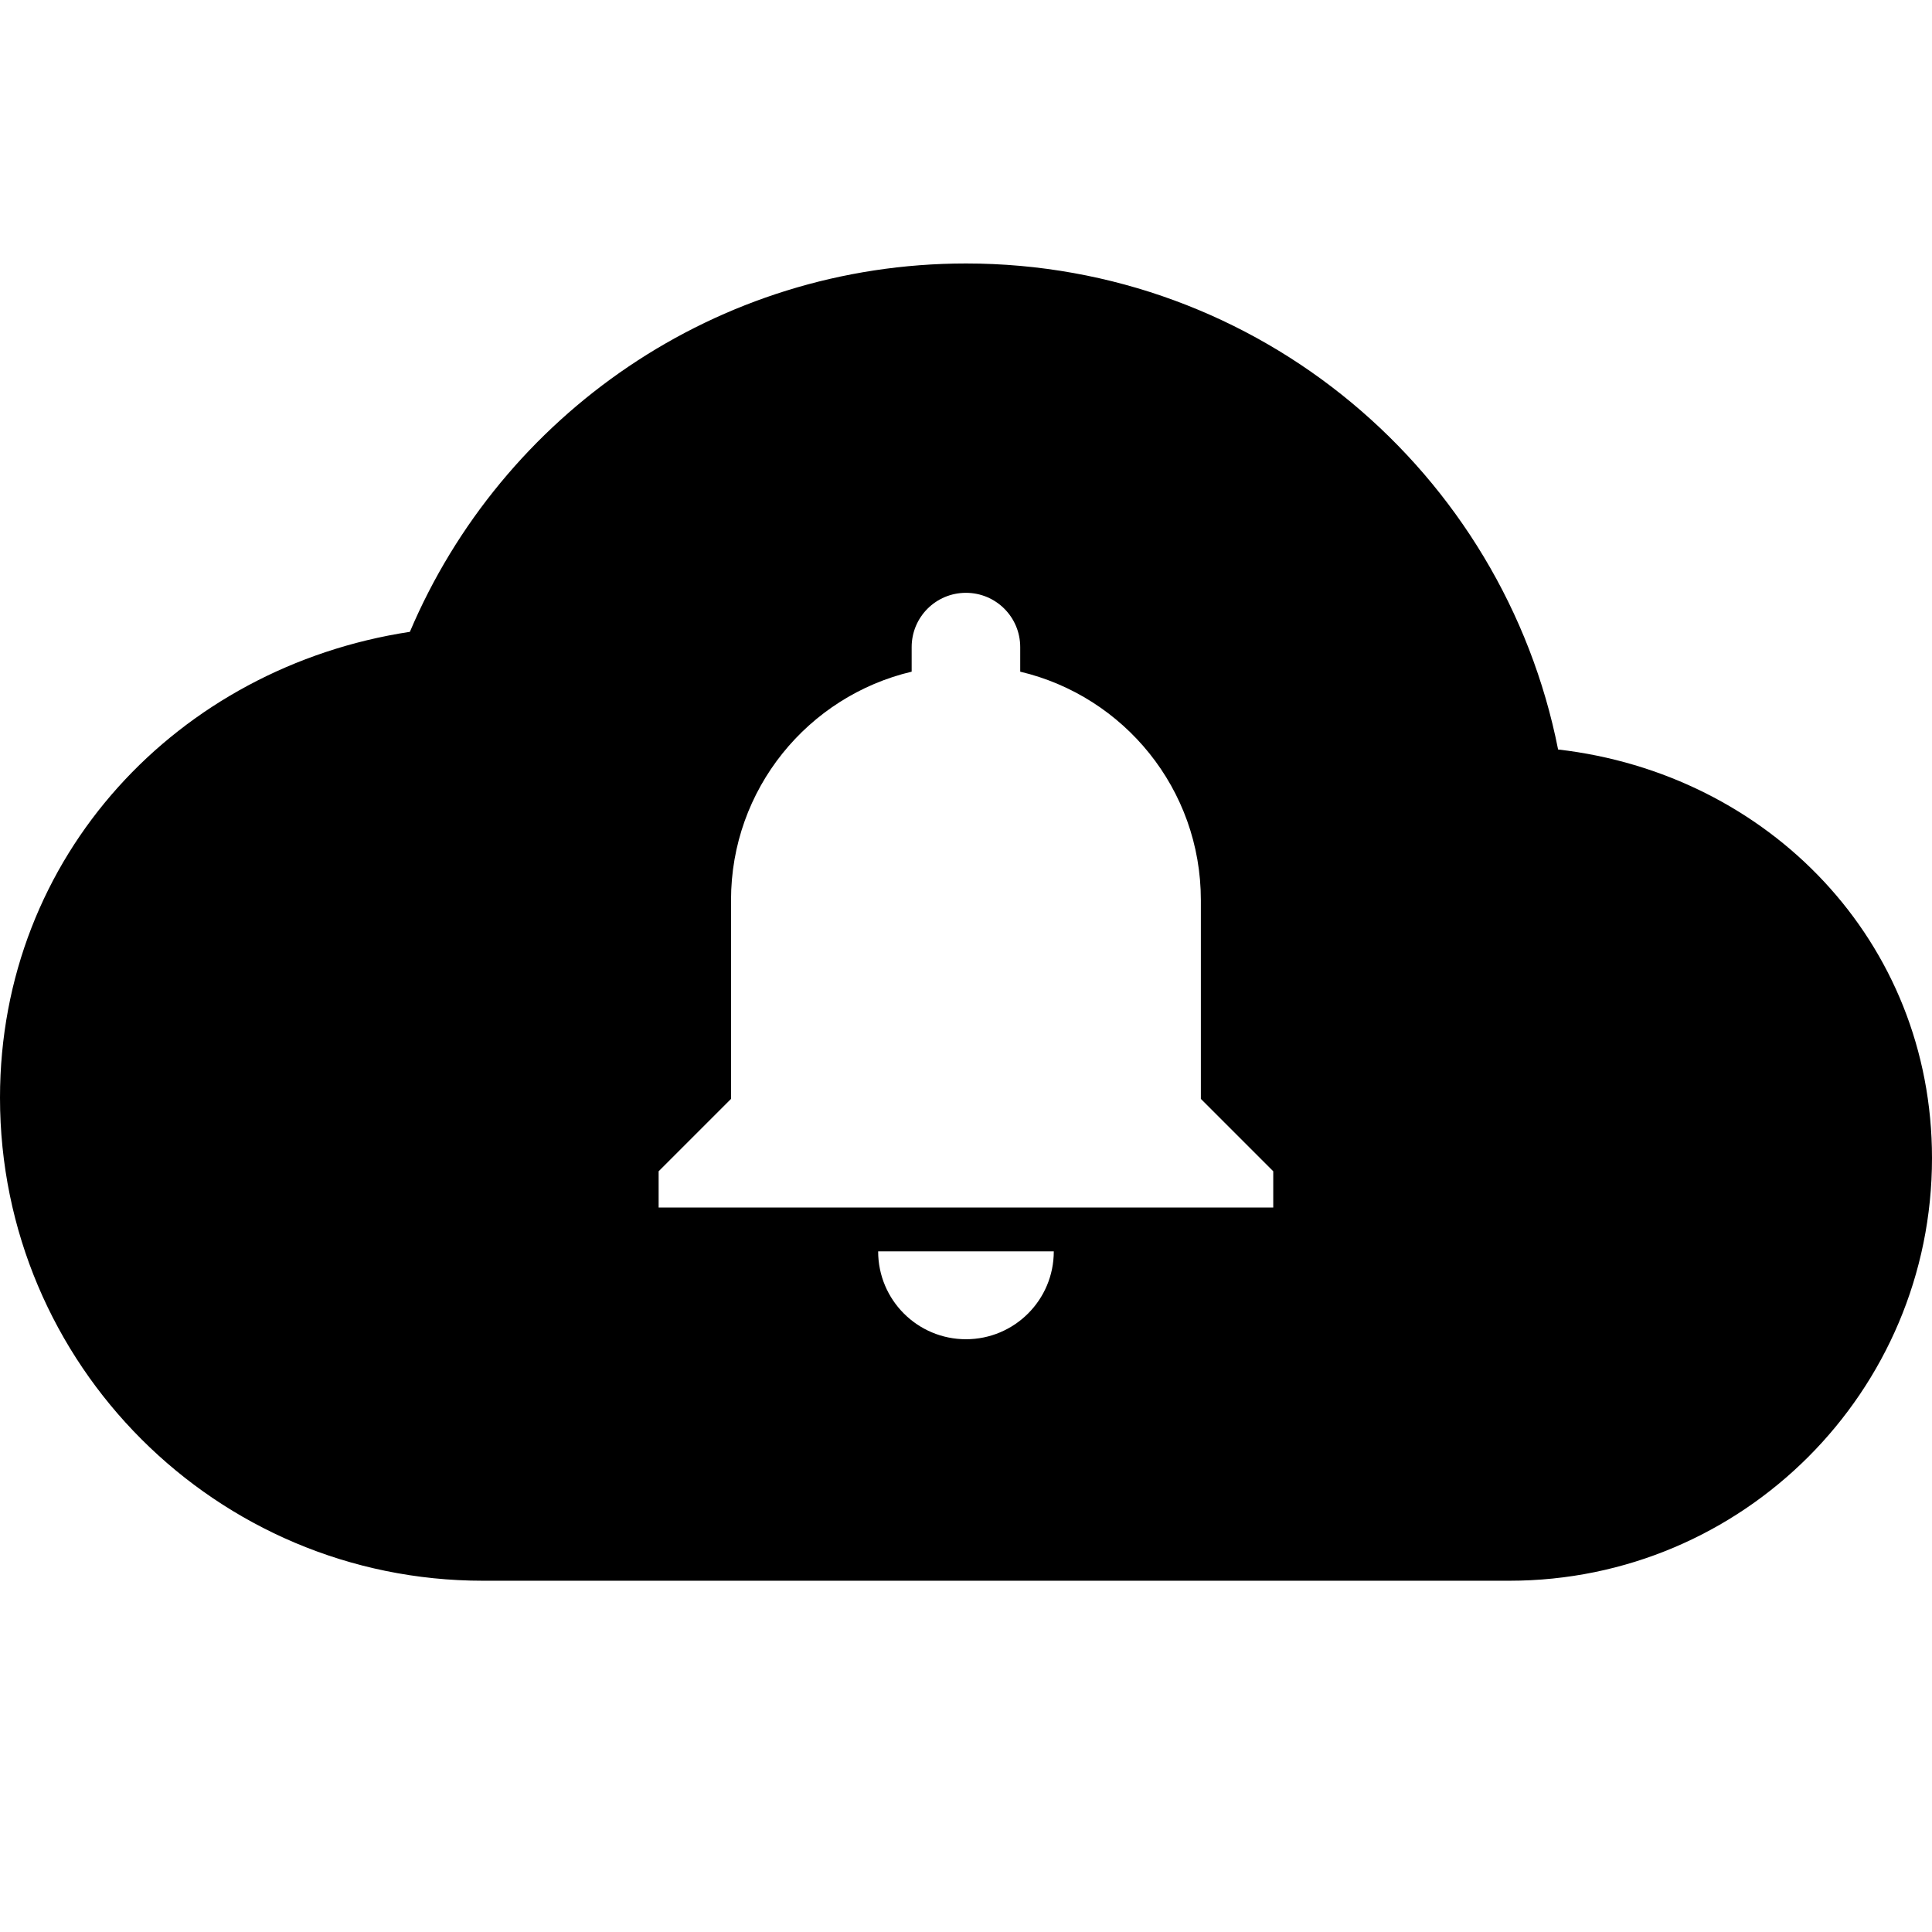
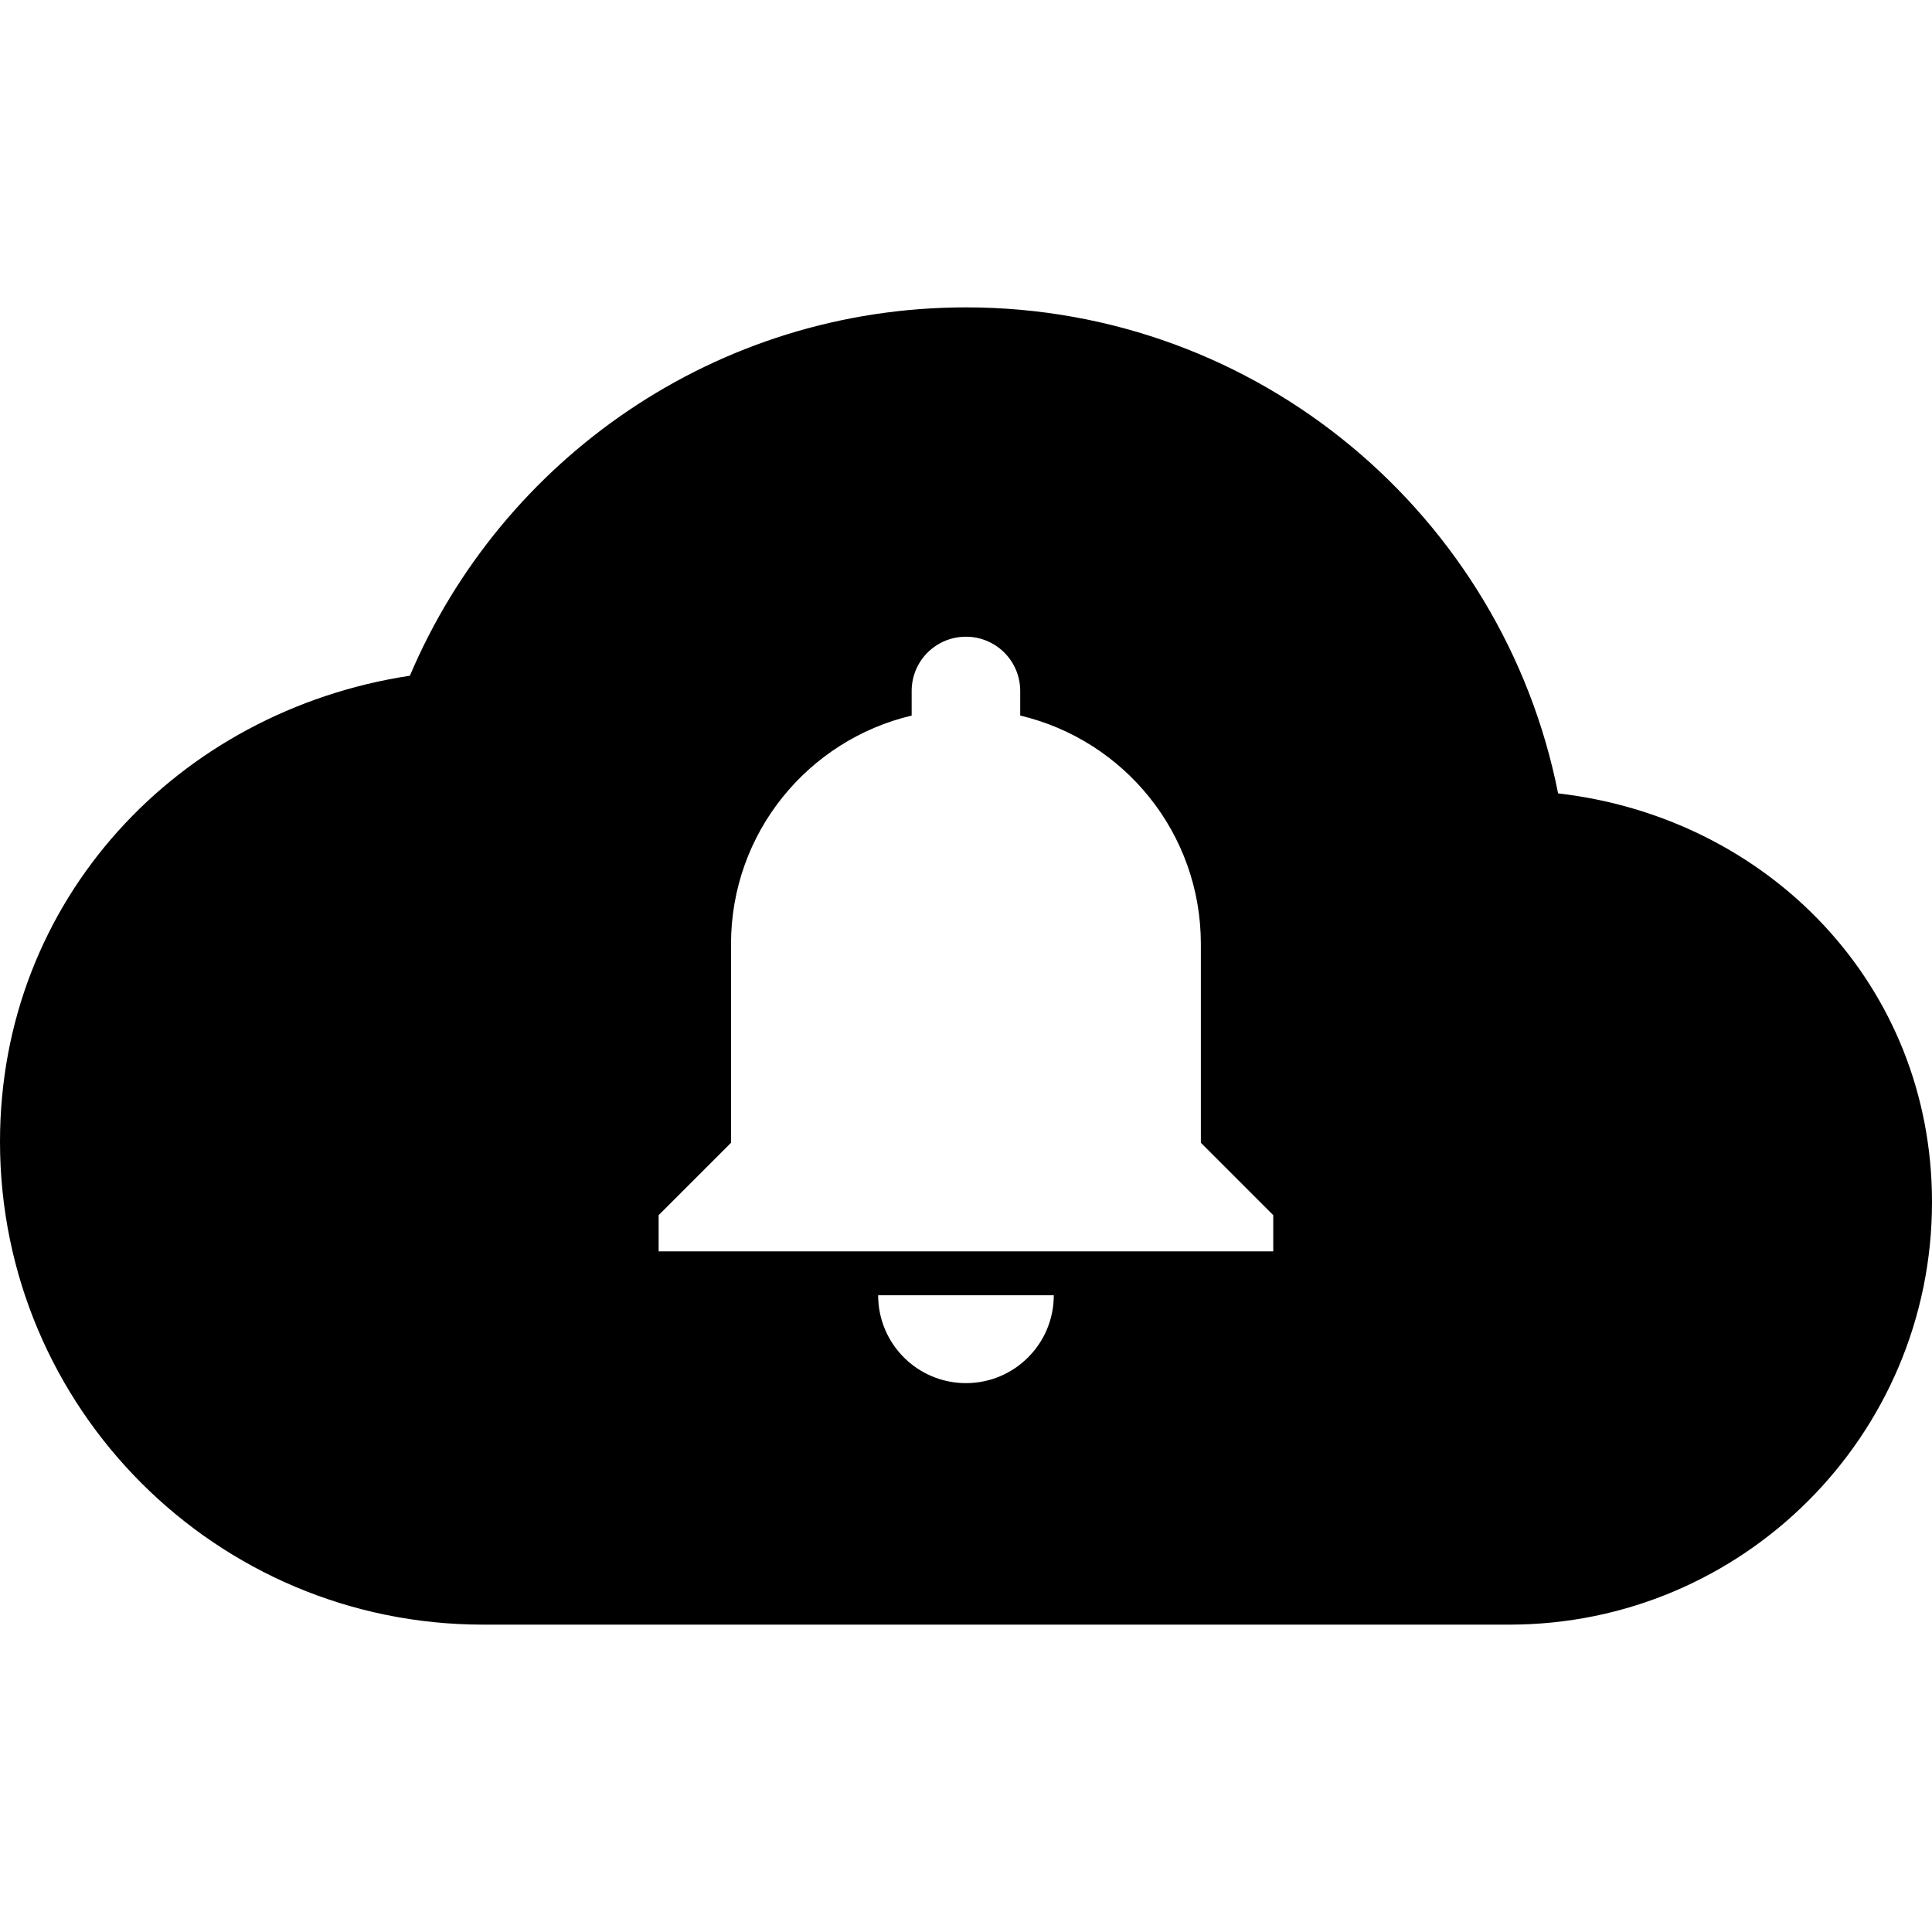
<svg xmlns="http://www.w3.org/2000/svg" version="1.1" width="32" height="32" viewBox="0 0 32 32">
-   <path d="M25.807 12.414c-0.907-4.589-4.952-8.050-9.807-8.050-4.14 0-7.691 2.516-9.211 6.101-3.842 0.585-6.789 3.711-6.789 7.717 0 4.418 3.582 8 8 8 0 0 16.969 0 17 0 3.866 0 7-3.134 7-7 0-3.593-2.708-6.368-6.193-6.768zM16 22.182c-0.804 0-1.455-0.651-1.455-1.455h2.909c0 0.804-0.651 1.455-1.455 1.455zM21.091 20h-10.182v-0.6l1.199-1.199v-3.292c0-1.838 1.273-3.377 2.992-3.784v-0.407c0-0.498 0.402-0.899 0.899-0.899s0.899 0.402 0.899 0.899v0.407c1.72 0.407 2.992 1.946 2.992 3.784v3.292l1.199 1.199v0.6z" />
+   <g transform="translate(0 0.727)">
+     <path d="M25.807 12.414c-0.907-4.589-4.952-8.050-9.807-8.050-4.14 0-7.691 2.516-9.211 6.101-3.842 0.585-6.789 3.711-6.789 7.717 0 4.418 3.582 8 8 8 0 0 16.969 0 17 0 3.866 0 7-3.134 7-7 0-3.593-2.708-6.368-6.193-6.768zM16 22.182c-0.804 0-1.455-0.651-1.455-1.455h2.909c0 0.804-0.651 1.455-1.455 1.455zM21.091 20h-10.182v-0.6l1.199-1.199v-3.292c0-1.838 1.273-3.377 2.992-3.784v-0.407c0-0.498 0.402-0.899 0.899-0.899s0.899 0.402 0.899 0.899v0.407c1.72 0.407 2.992 1.946 2.992 3.784v3.292l1.199 1.199v0.6z" />
+   </g>
</svg>
